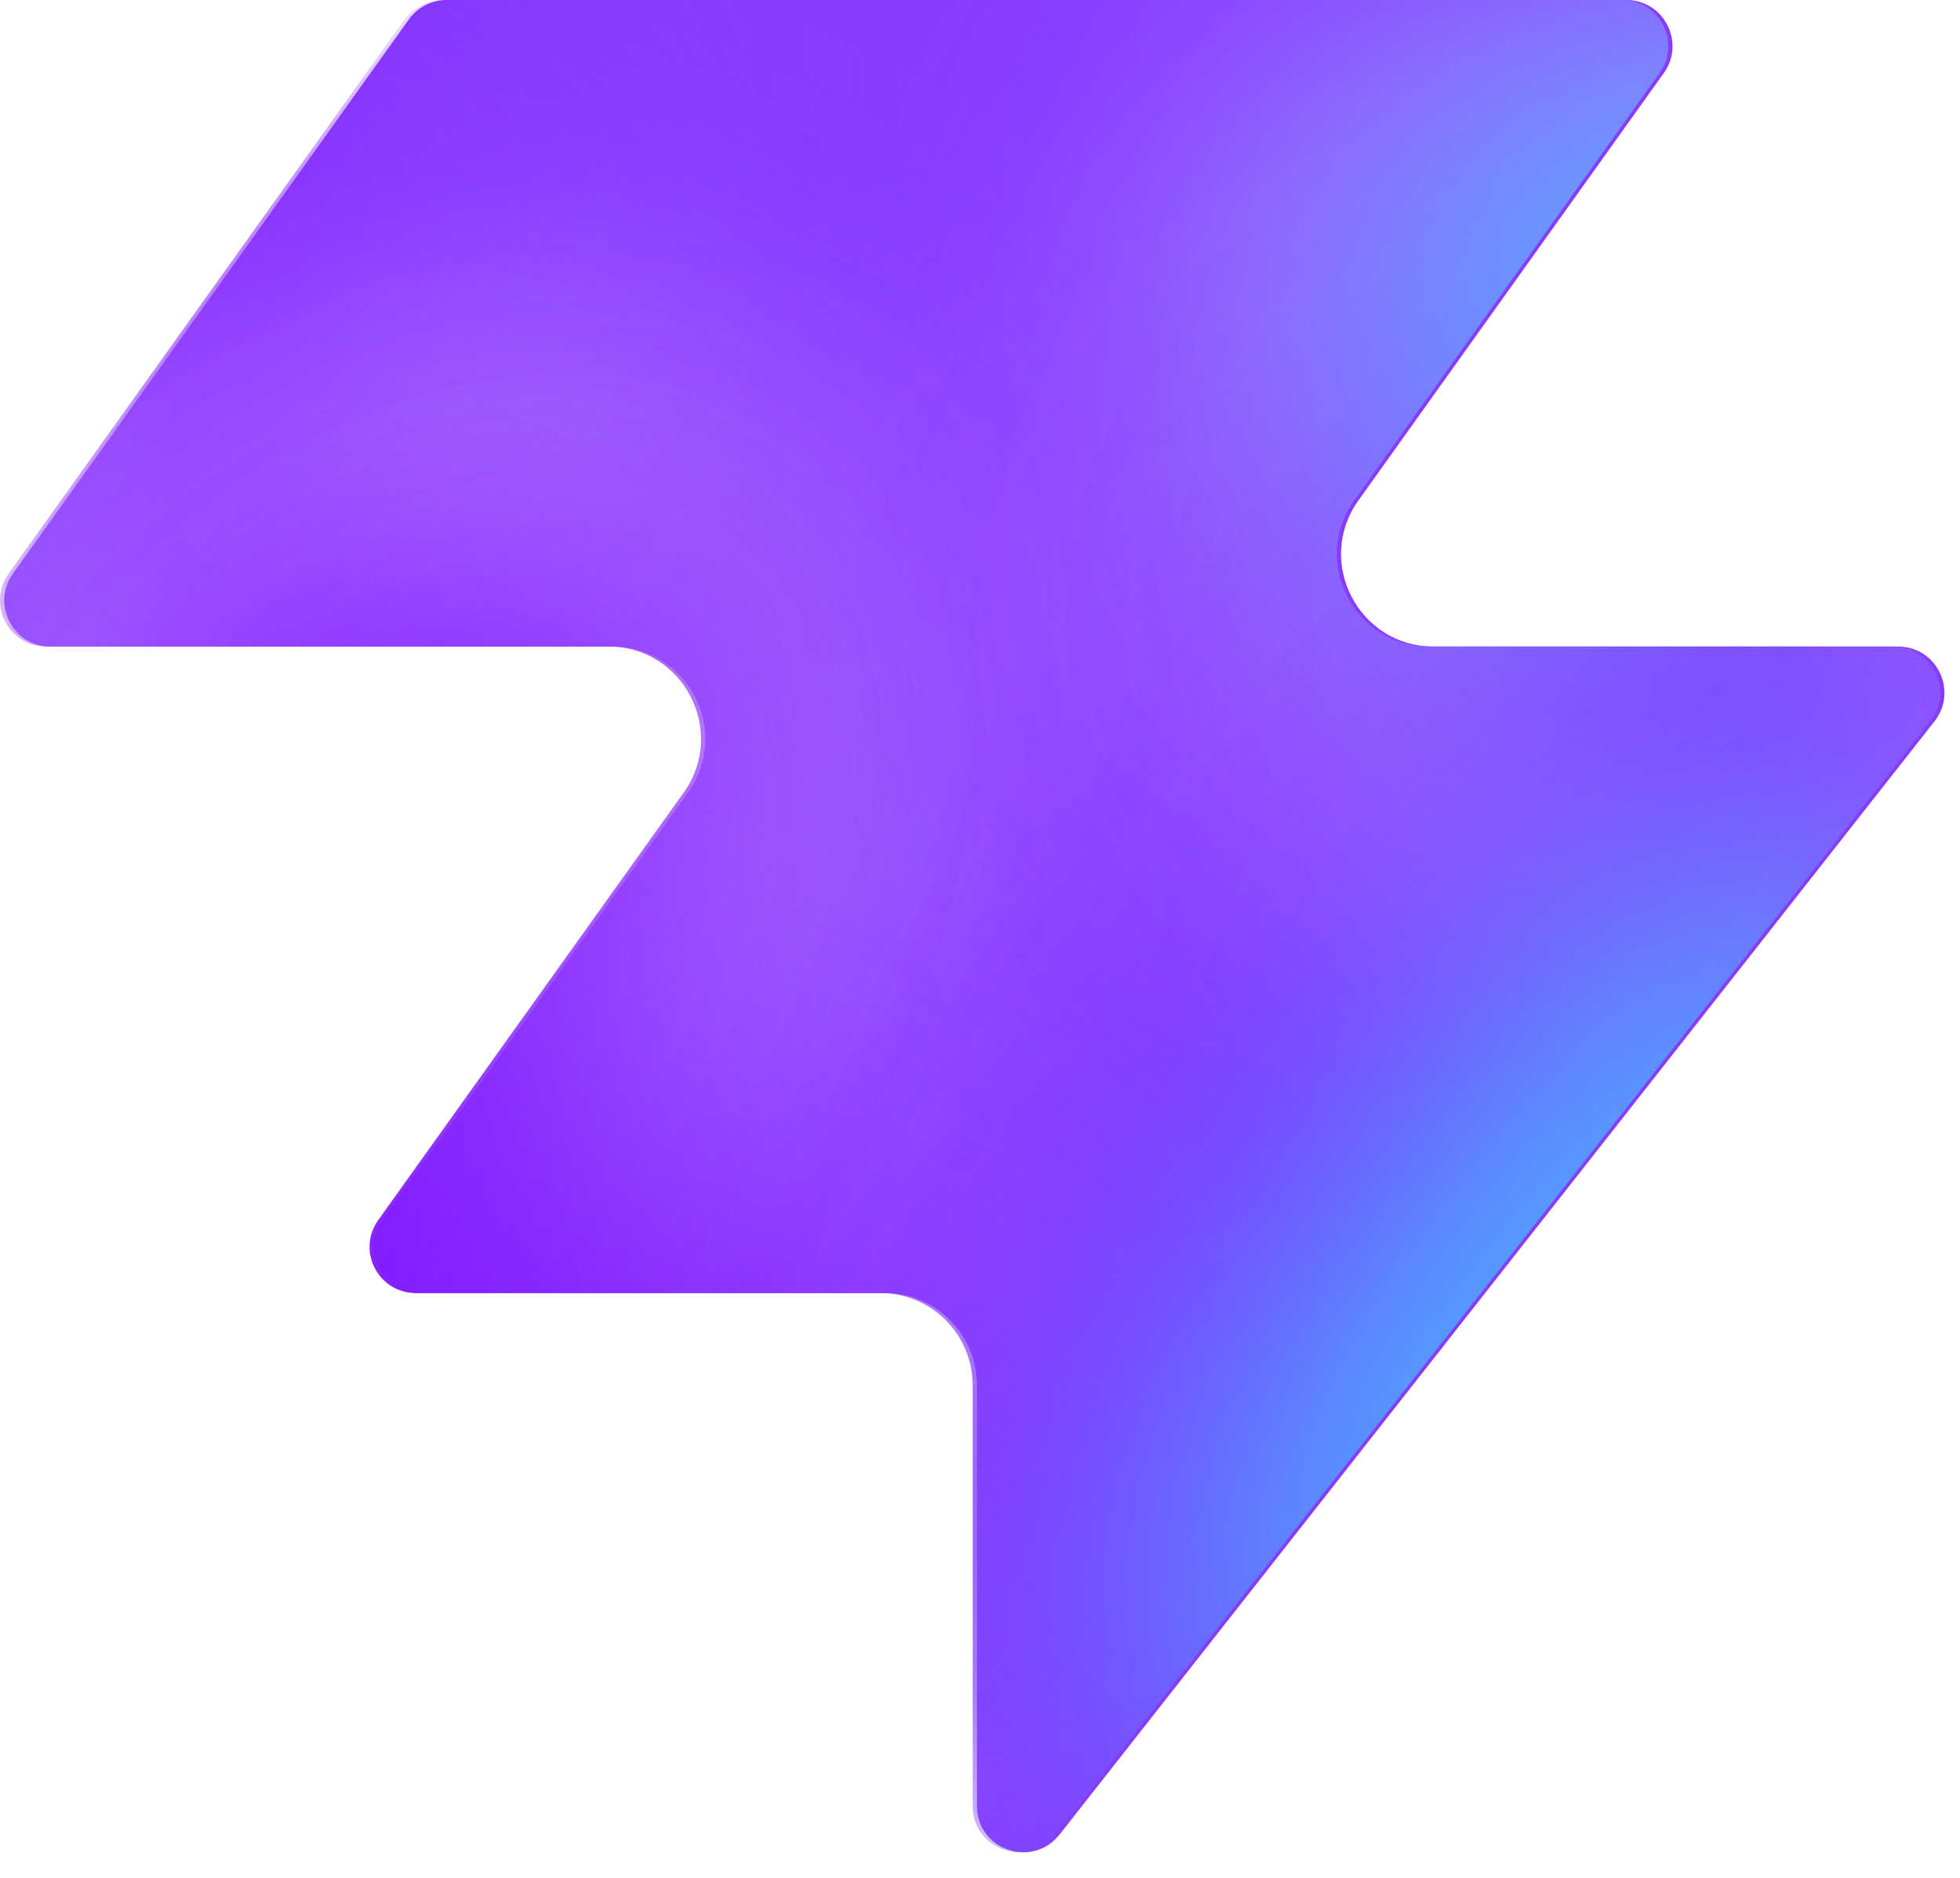
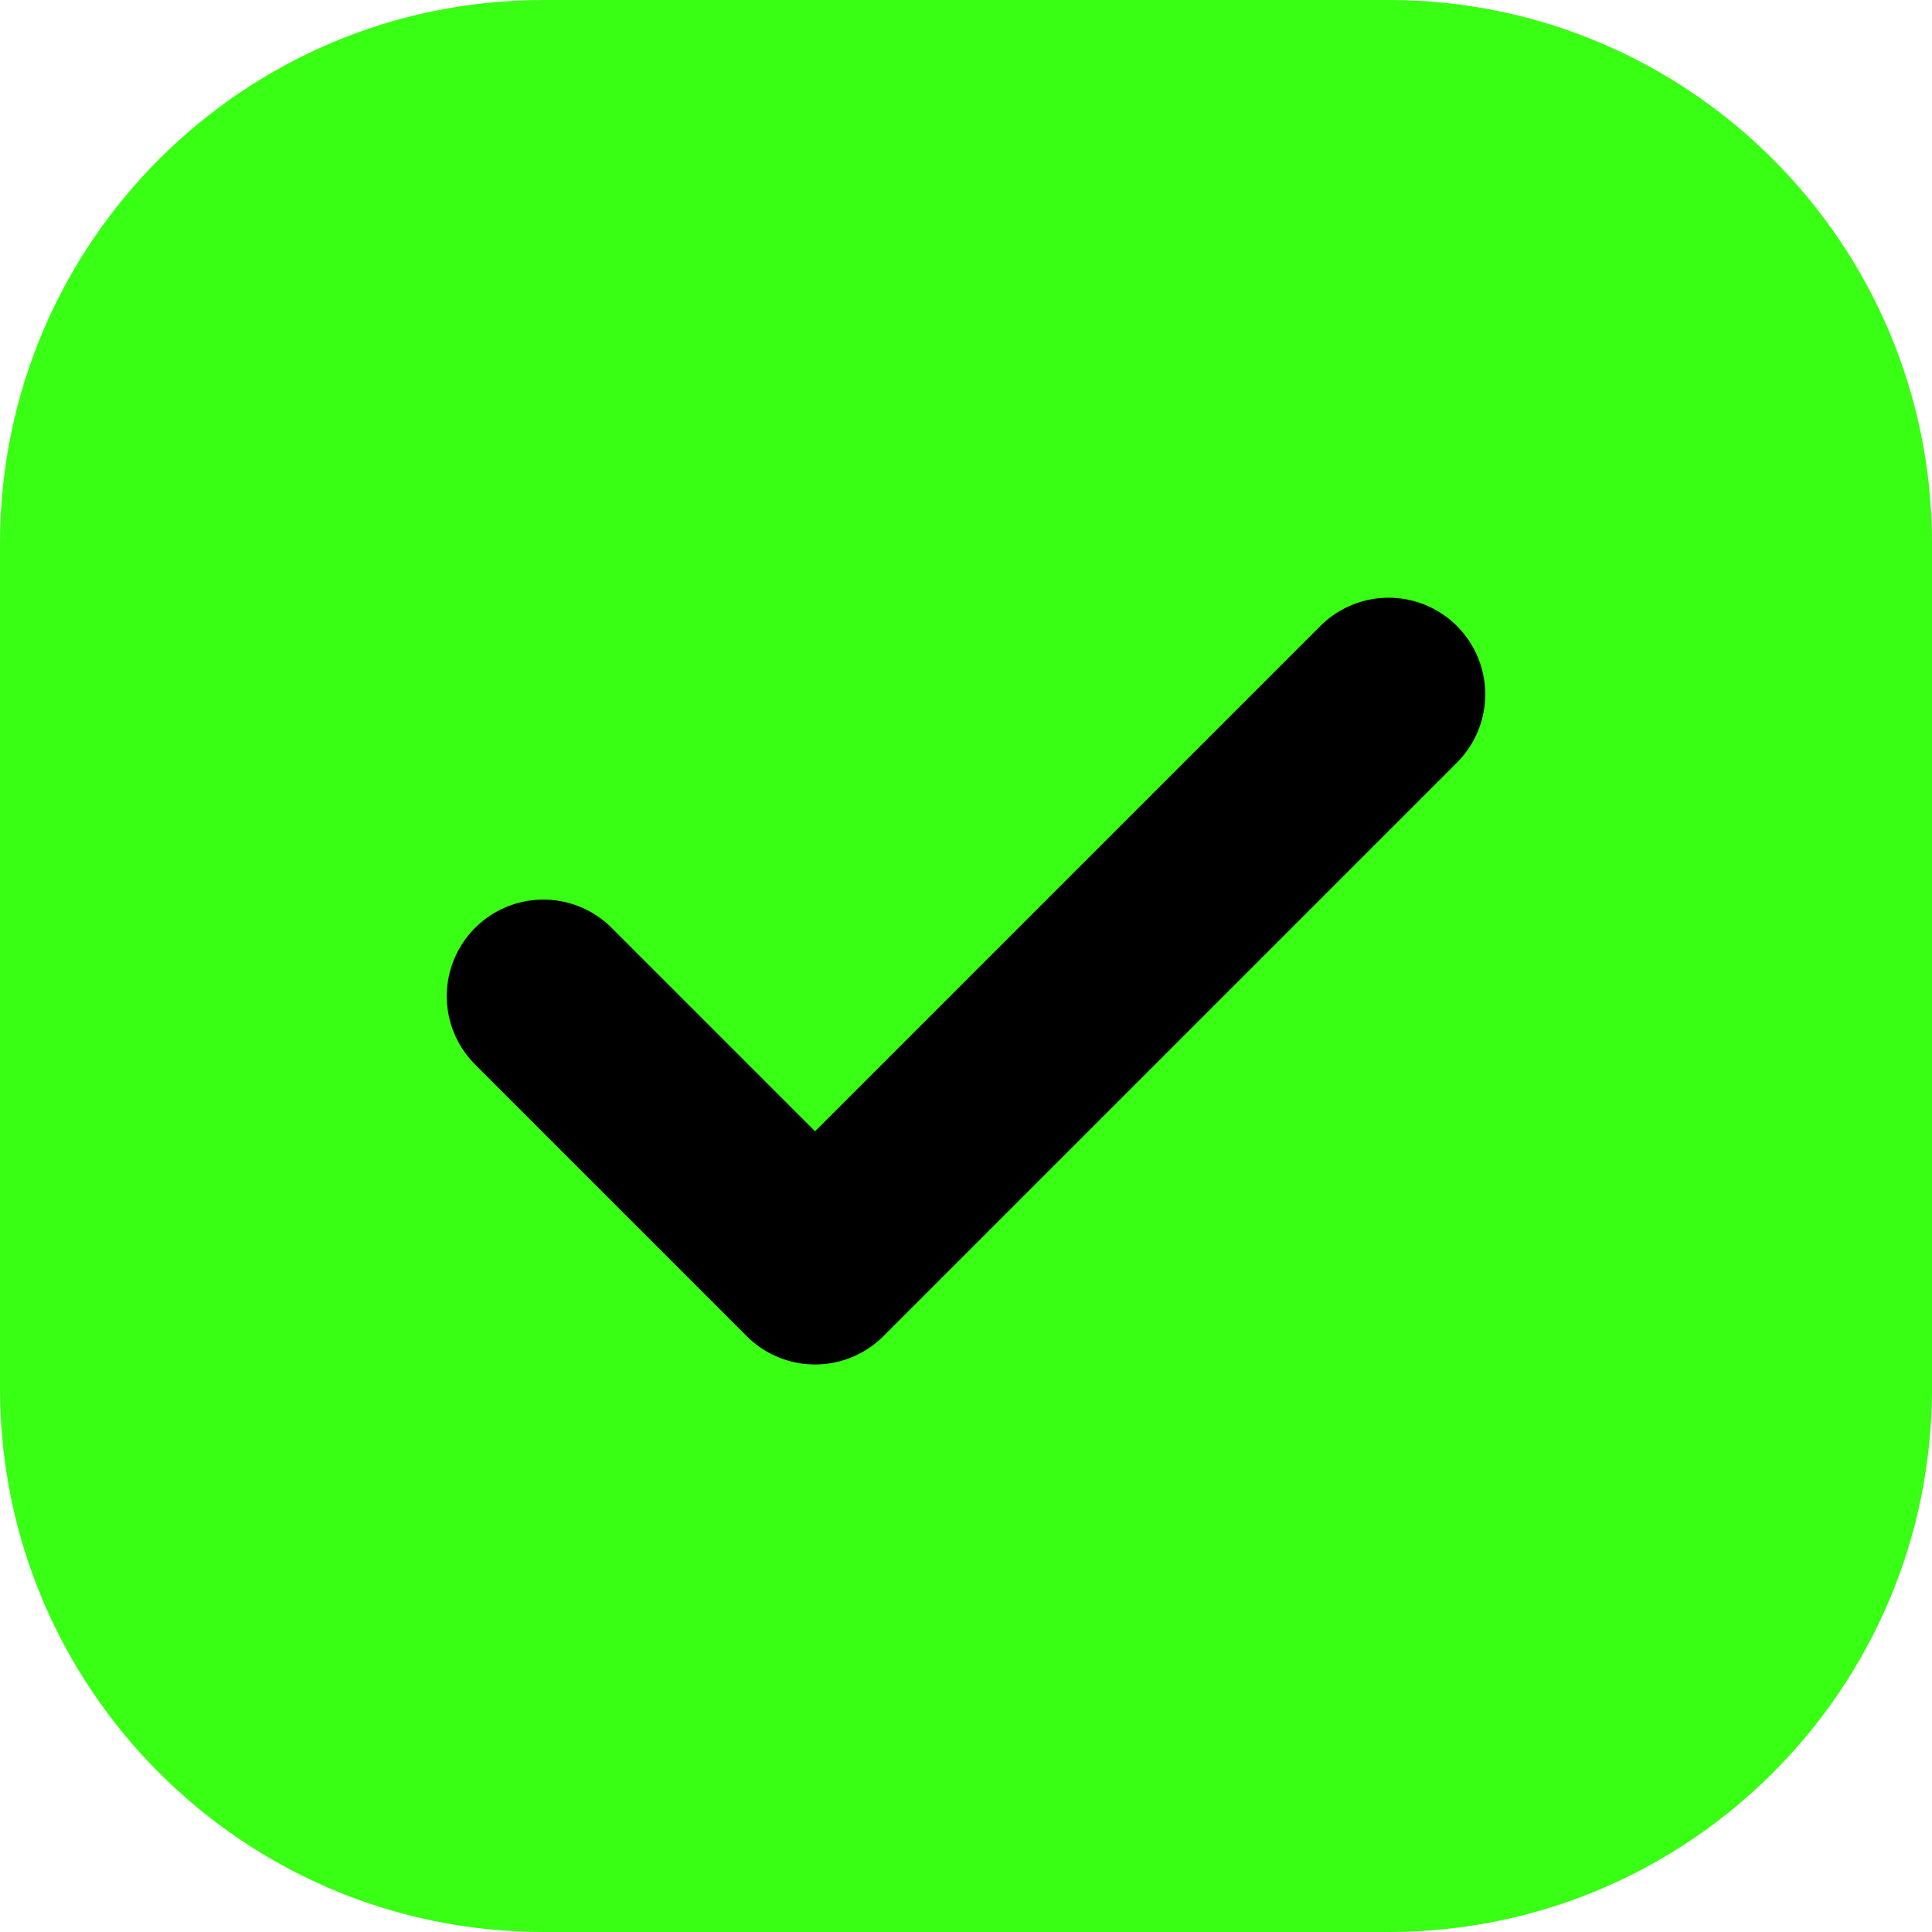
- <svg xmlns="http://www.w3.org/2000/svg" width="48" height="46" fill="none" viewBox="0 0 48 46">
-   <path fill="#863bff" d="M25.946 44.938c-.664.845-2.021.375-2.021-.698V33.937a2.26 2.26 0 0 0-2.262-2.262H10.287c-.92 0-1.456-1.04-.92-1.788l7.48-10.471c1.07-1.497 0-3.578-1.842-3.578H1.237c-.92 0-1.456-1.04-.92-1.788L10.013.474c.214-.297.556-.474.92-.474h28.894c.92 0 1.456 1.04.92 1.788l-7.48 10.471c-1.07 1.498 0 3.579 1.842 3.579h11.377c.943 0 1.473 1.088.89 1.83L25.947 44.94z" style="fill:#863bff;fill:color(display-p3 .525 .23 1);fill-opacity:1" />
-   <mask id="a" width="48" height="46" x="0" y="0" maskUnits="userSpaceOnUse" style="mask-type:alpha">
-     <path fill="#000" d="M25.842 44.938c-.664.844-2.021.375-2.021-.698V33.937a2.26 2.26 0 0 0-2.262-2.262H10.183c-.92 0-1.456-1.04-.92-1.788l7.48-10.471c1.07-1.498 0-3.579-1.842-3.579H1.133c-.92 0-1.456-1.04-.92-1.787L9.91.473c.214-.297.556-.474.92-.474h28.894c.92 0 1.456 1.04.92 1.788l-7.48 10.471c-1.07 1.498 0 3.578 1.842 3.578h11.377c.943 0 1.473 1.088.89 1.832L25.843 44.94z" style="fill:#000;fill-opacity:1" />
-   </mask>
-   <g mask="url(#a)">
-     <g filter="url(#b)">
-       <ellipse cx="5.508" cy="14.704" fill="#ede6ff" rx="5.508" ry="14.704" style="fill:#ede6ff;fill:color(display-p3 .927 .903 1);fill-opacity:1" transform="matrix(.00324 1 1 -.00324 -4.47 31.516)" />
-     </g>
-     <g filter="url(#c)">
-       <ellipse cx="10.399" cy="29.851" fill="#ede6ff" rx="10.399" ry="29.851" style="fill:#ede6ff;fill:color(display-p3 .927 .903 1);fill-opacity:1" transform="matrix(.00324 1 1 -.00324 -39.328 7.883)" />
-     </g>
-     <g filter="url(#d)">
-       <ellipse cx="5.508" cy="30.487" fill="#7e14ff" rx="5.508" ry="30.487" style="fill:#7e14ff;fill:color(display-p3 .492 .077 1);fill-opacity:1" transform="rotate(89.814 -25.913 -14.639)scale(1 -1)" />
-     </g>
-     <g filter="url(#e)">
-       <ellipse cx="5.508" cy="30.599" fill="#7e14ff" rx="5.508" ry="30.599" style="fill:#7e14ff;fill:color(display-p3 .492 .077 1);fill-opacity:1" transform="rotate(89.814 -32.644 -3.334)scale(1 -1)" />
-     </g>
-     <g filter="url(#f)">
-       <ellipse cx="5.508" cy="30.599" fill="#7e14ff" rx="5.508" ry="30.599" style="fill:#7e14ff;fill:color(display-p3 .492 .077 1);fill-opacity:1" transform="matrix(.00324 1 1 -.00324 -34.34 30.47)" />
-     </g>
-     <g filter="url(#g)">
-       <ellipse cx="14.072" cy="22.078" fill="#ede6ff" rx="14.072" ry="22.078" style="fill:#ede6ff;fill:color(display-p3 .927 .903 1);fill-opacity:1" transform="rotate(93.35 24.506 48.493)scale(-1 1)" />
-     </g>
-     <g filter="url(#h)">
-       <ellipse cx="3.47" cy="21.501" fill="#7e14ff" rx="3.47" ry="21.501" style="fill:#7e14ff;fill:color(display-p3 .492 .077 1);fill-opacity:1" transform="rotate(89.009 28.708 47.59)scale(-1 1)" />
-     </g>
-     <g filter="url(#i)">
-       <ellipse cx="3.47" cy="21.501" fill="#7e14ff" rx="3.47" ry="21.501" style="fill:#7e14ff;fill:color(display-p3 .492 .077 1);fill-opacity:1" transform="rotate(89.009 28.708 47.59)scale(-1 1)" />
-     </g>
-     <g filter="url(#j)">
-       <ellipse cx=".387" cy="8.972" fill="#7e14ff" rx="4.407" ry="29.108" style="fill:#7e14ff;fill:color(display-p3 .492 .077 1);fill-opacity:1" transform="rotate(39.51 .387 8.972)" />
-     </g>
-     <g filter="url(#k)">
-       <ellipse cx="47.523" cy="-6.092" fill="#7e14ff" rx="4.407" ry="29.108" style="fill:#7e14ff;fill:color(display-p3 .492 .077 1);fill-opacity:1" transform="rotate(37.892 47.523 -6.092)" />
-     </g>
-     <g filter="url(#l)">
-       <ellipse cx="41.412" cy="6.333" fill="#47bfff" rx="5.971" ry="9.665" style="fill:#47bfff;fill:color(display-p3 .28 .748 1);fill-opacity:1" transform="rotate(37.892 41.412 6.333)" />
-     </g>
-     <g filter="url(#m)">
-       <ellipse cx="-1.879" cy="38.332" fill="#7e14ff" rx="4.407" ry="29.108" style="fill:#7e14ff;fill:color(display-p3 .492 .077 1);fill-opacity:1" transform="rotate(37.892 -1.88 38.332)" />
-     </g>
-     <g filter="url(#n)">
-       <ellipse cx="-1.879" cy="38.332" fill="#7e14ff" rx="4.407" ry="29.108" style="fill:#7e14ff;fill:color(display-p3 .492 .077 1);fill-opacity:1" transform="rotate(37.892 -1.88 38.332)" />
-     </g>
-     <g filter="url(#o)">
-       <ellipse cx="35.651" cy="29.907" fill="#7e14ff" rx="4.407" ry="29.108" style="fill:#7e14ff;fill:color(display-p3 .492 .077 1);fill-opacity:1" transform="rotate(37.892 35.651 29.907)" />
-     </g>
-     <g filter="url(#p)">
-       <ellipse cx="38.418" cy="32.4" fill="#47bfff" rx="5.971" ry="15.297" style="fill:#47bfff;fill:color(display-p3 .28 .748 1);fill-opacity:1" transform="rotate(37.892 38.418 32.4)" />
-     </g>
-   </g>
-   <defs>
-     <filter id="b" width="60.045" height="41.654" x="-19.77" y="16.149" color-interpolation-filters="sRGB" filterUnits="userSpaceOnUse">
-       <feFlood flood-opacity="0" result="BackgroundImageFix" />
-       <feBlend in="SourceGraphic" in2="BackgroundImageFix" result="shape" />
-       <feGaussianBlur result="effect1_foregroundBlur_2002_17158" stdDeviation="7.659" />
-     </filter>
-     <filter id="c" width="90.34" height="51.437" x="-54.613" y="-7.533" color-interpolation-filters="sRGB" filterUnits="userSpaceOnUse">
-       <feFlood flood-opacity="0" result="BackgroundImageFix" />
-       <feBlend in="SourceGraphic" in2="BackgroundImageFix" result="shape" />
-       <feGaussianBlur result="effect1_foregroundBlur_2002_17158" stdDeviation="7.659" />
-     </filter>
-     <filter id="d" width="79.355" height="29.4" x="-49.64" y="2.03" color-interpolation-filters="sRGB" filterUnits="userSpaceOnUse">
-       <feFlood flood-opacity="0" result="BackgroundImageFix" />
-       <feBlend in="SourceGraphic" in2="BackgroundImageFix" result="shape" />
-       <feGaussianBlur result="effect1_foregroundBlur_2002_17158" stdDeviation="4.596" />
-     </filter>
-     <filter id="e" width="79.579" height="29.4" x="-45.045" y="20.029" color-interpolation-filters="sRGB" filterUnits="userSpaceOnUse">
-       <feFlood flood-opacity="0" result="BackgroundImageFix" />
-       <feBlend in="SourceGraphic" in2="BackgroundImageFix" result="shape" />
-       <feGaussianBlur result="effect1_foregroundBlur_2002_17158" stdDeviation="4.596" />
-     </filter>
-     <filter id="f" width="79.579" height="29.4" x="-43.513" y="21.178" color-interpolation-filters="sRGB" filterUnits="userSpaceOnUse">
-       <feFlood flood-opacity="0" result="BackgroundImageFix" />
-       <feBlend in="SourceGraphic" in2="BackgroundImageFix" result="shape" />
-       <feGaussianBlur result="effect1_foregroundBlur_2002_17158" stdDeviation="4.596" />
-     </filter>
-     <filter id="g" width="74.749" height="58.852" x="15.756" y="-17.901" color-interpolation-filters="sRGB" filterUnits="userSpaceOnUse">
-       <feFlood flood-opacity="0" result="BackgroundImageFix" />
-       <feBlend in="SourceGraphic" in2="BackgroundImageFix" result="shape" />
-       <feGaussianBlur result="effect1_foregroundBlur_2002_17158" stdDeviation="7.659" />
-     </filter>
-     <filter id="h" width="61.377" height="25.362" x="23.548" y="2.284" color-interpolation-filters="sRGB" filterUnits="userSpaceOnUse">
-       <feFlood flood-opacity="0" result="BackgroundImageFix" />
-       <feBlend in="SourceGraphic" in2="BackgroundImageFix" result="shape" />
-       <feGaussianBlur result="effect1_foregroundBlur_2002_17158" stdDeviation="4.596" />
-     </filter>
-     <filter id="i" width="61.377" height="25.362" x="23.548" y="2.284" color-interpolation-filters="sRGB" filterUnits="userSpaceOnUse">
-       <feFlood flood-opacity="0" result="BackgroundImageFix" />
-       <feBlend in="SourceGraphic" in2="BackgroundImageFix" result="shape" />
-       <feGaussianBlur result="effect1_foregroundBlur_2002_17158" stdDeviation="4.596" />
-     </filter>
-     <filter id="j" width="56.045" height="63.649" x="-27.636" y="-22.853" color-interpolation-filters="sRGB" filterUnits="userSpaceOnUse">
-       <feFlood flood-opacity="0" result="BackgroundImageFix" />
-       <feBlend in="SourceGraphic" in2="BackgroundImageFix" result="shape" />
-       <feGaussianBlur result="effect1_foregroundBlur_2002_17158" stdDeviation="4.596" />
-     </filter>
-     <filter id="k" width="54.814" height="64.646" x="20.116" y="-38.415" color-interpolation-filters="sRGB" filterUnits="userSpaceOnUse">
-       <feFlood flood-opacity="0" result="BackgroundImageFix" />
-       <feBlend in="SourceGraphic" in2="BackgroundImageFix" result="shape" />
-       <feGaussianBlur result="effect1_foregroundBlur_2002_17158" stdDeviation="4.596" />
-     </filter>
-     <filter id="l" width="33.541" height="35.313" x="24.641" y="-11.323" color-interpolation-filters="sRGB" filterUnits="userSpaceOnUse">
-       <feFlood flood-opacity="0" result="BackgroundImageFix" />
-       <feBlend in="SourceGraphic" in2="BackgroundImageFix" result="shape" />
-       <feGaussianBlur result="effect1_foregroundBlur_2002_17158" stdDeviation="4.596" />
-     </filter>
-     <filter id="m" width="54.814" height="64.646" x="-29.286" y="6.009" color-interpolation-filters="sRGB" filterUnits="userSpaceOnUse">
-       <feFlood flood-opacity="0" result="BackgroundImageFix" />
-       <feBlend in="SourceGraphic" in2="BackgroundImageFix" result="shape" />
-       <feGaussianBlur result="effect1_foregroundBlur_2002_17158" stdDeviation="4.596" />
-     </filter>
-     <filter id="n" width="54.814" height="64.646" x="-29.286" y="6.009" color-interpolation-filters="sRGB" filterUnits="userSpaceOnUse">
-       <feFlood flood-opacity="0" result="BackgroundImageFix" />
-       <feBlend in="SourceGraphic" in2="BackgroundImageFix" result="shape" />
-       <feGaussianBlur result="effect1_foregroundBlur_2002_17158" stdDeviation="4.596" />
-     </filter>
-     <filter id="o" width="54.814" height="64.646" x="8.244" y="-2.416" color-interpolation-filters="sRGB" filterUnits="userSpaceOnUse">
-       <feFlood flood-opacity="0" result="BackgroundImageFix" />
-       <feBlend in="SourceGraphic" in2="BackgroundImageFix" result="shape" />
-       <feGaussianBlur result="effect1_foregroundBlur_2002_17158" stdDeviation="4.596" />
-     </filter>
-     <filter id="p" width="39.409" height="43.623" x="18.713" y="10.588" color-interpolation-filters="sRGB" filterUnits="userSpaceOnUse">
-       <feFlood flood-opacity="0" result="BackgroundImageFix" />
-       <feBlend in="SourceGraphic" in2="BackgroundImageFix" result="shape" />
-       <feGaussianBlur result="effect1_foregroundBlur_2002_17158" stdDeviation="4.596" />
-     </filter>
-   </defs>
+ <svg xmlns="http://www.w3.org/2000/svg" viewBox="0 0 32 32">
+   <rect width="32" height="32" rx="9" fill="#39FF14" />
+   <path d="M9 16.5l4.5 4.5L23 11.5" fill="none" stroke="#000" stroke-width="3.2" stroke-linecap="round" stroke-linejoin="round" />
</svg>
